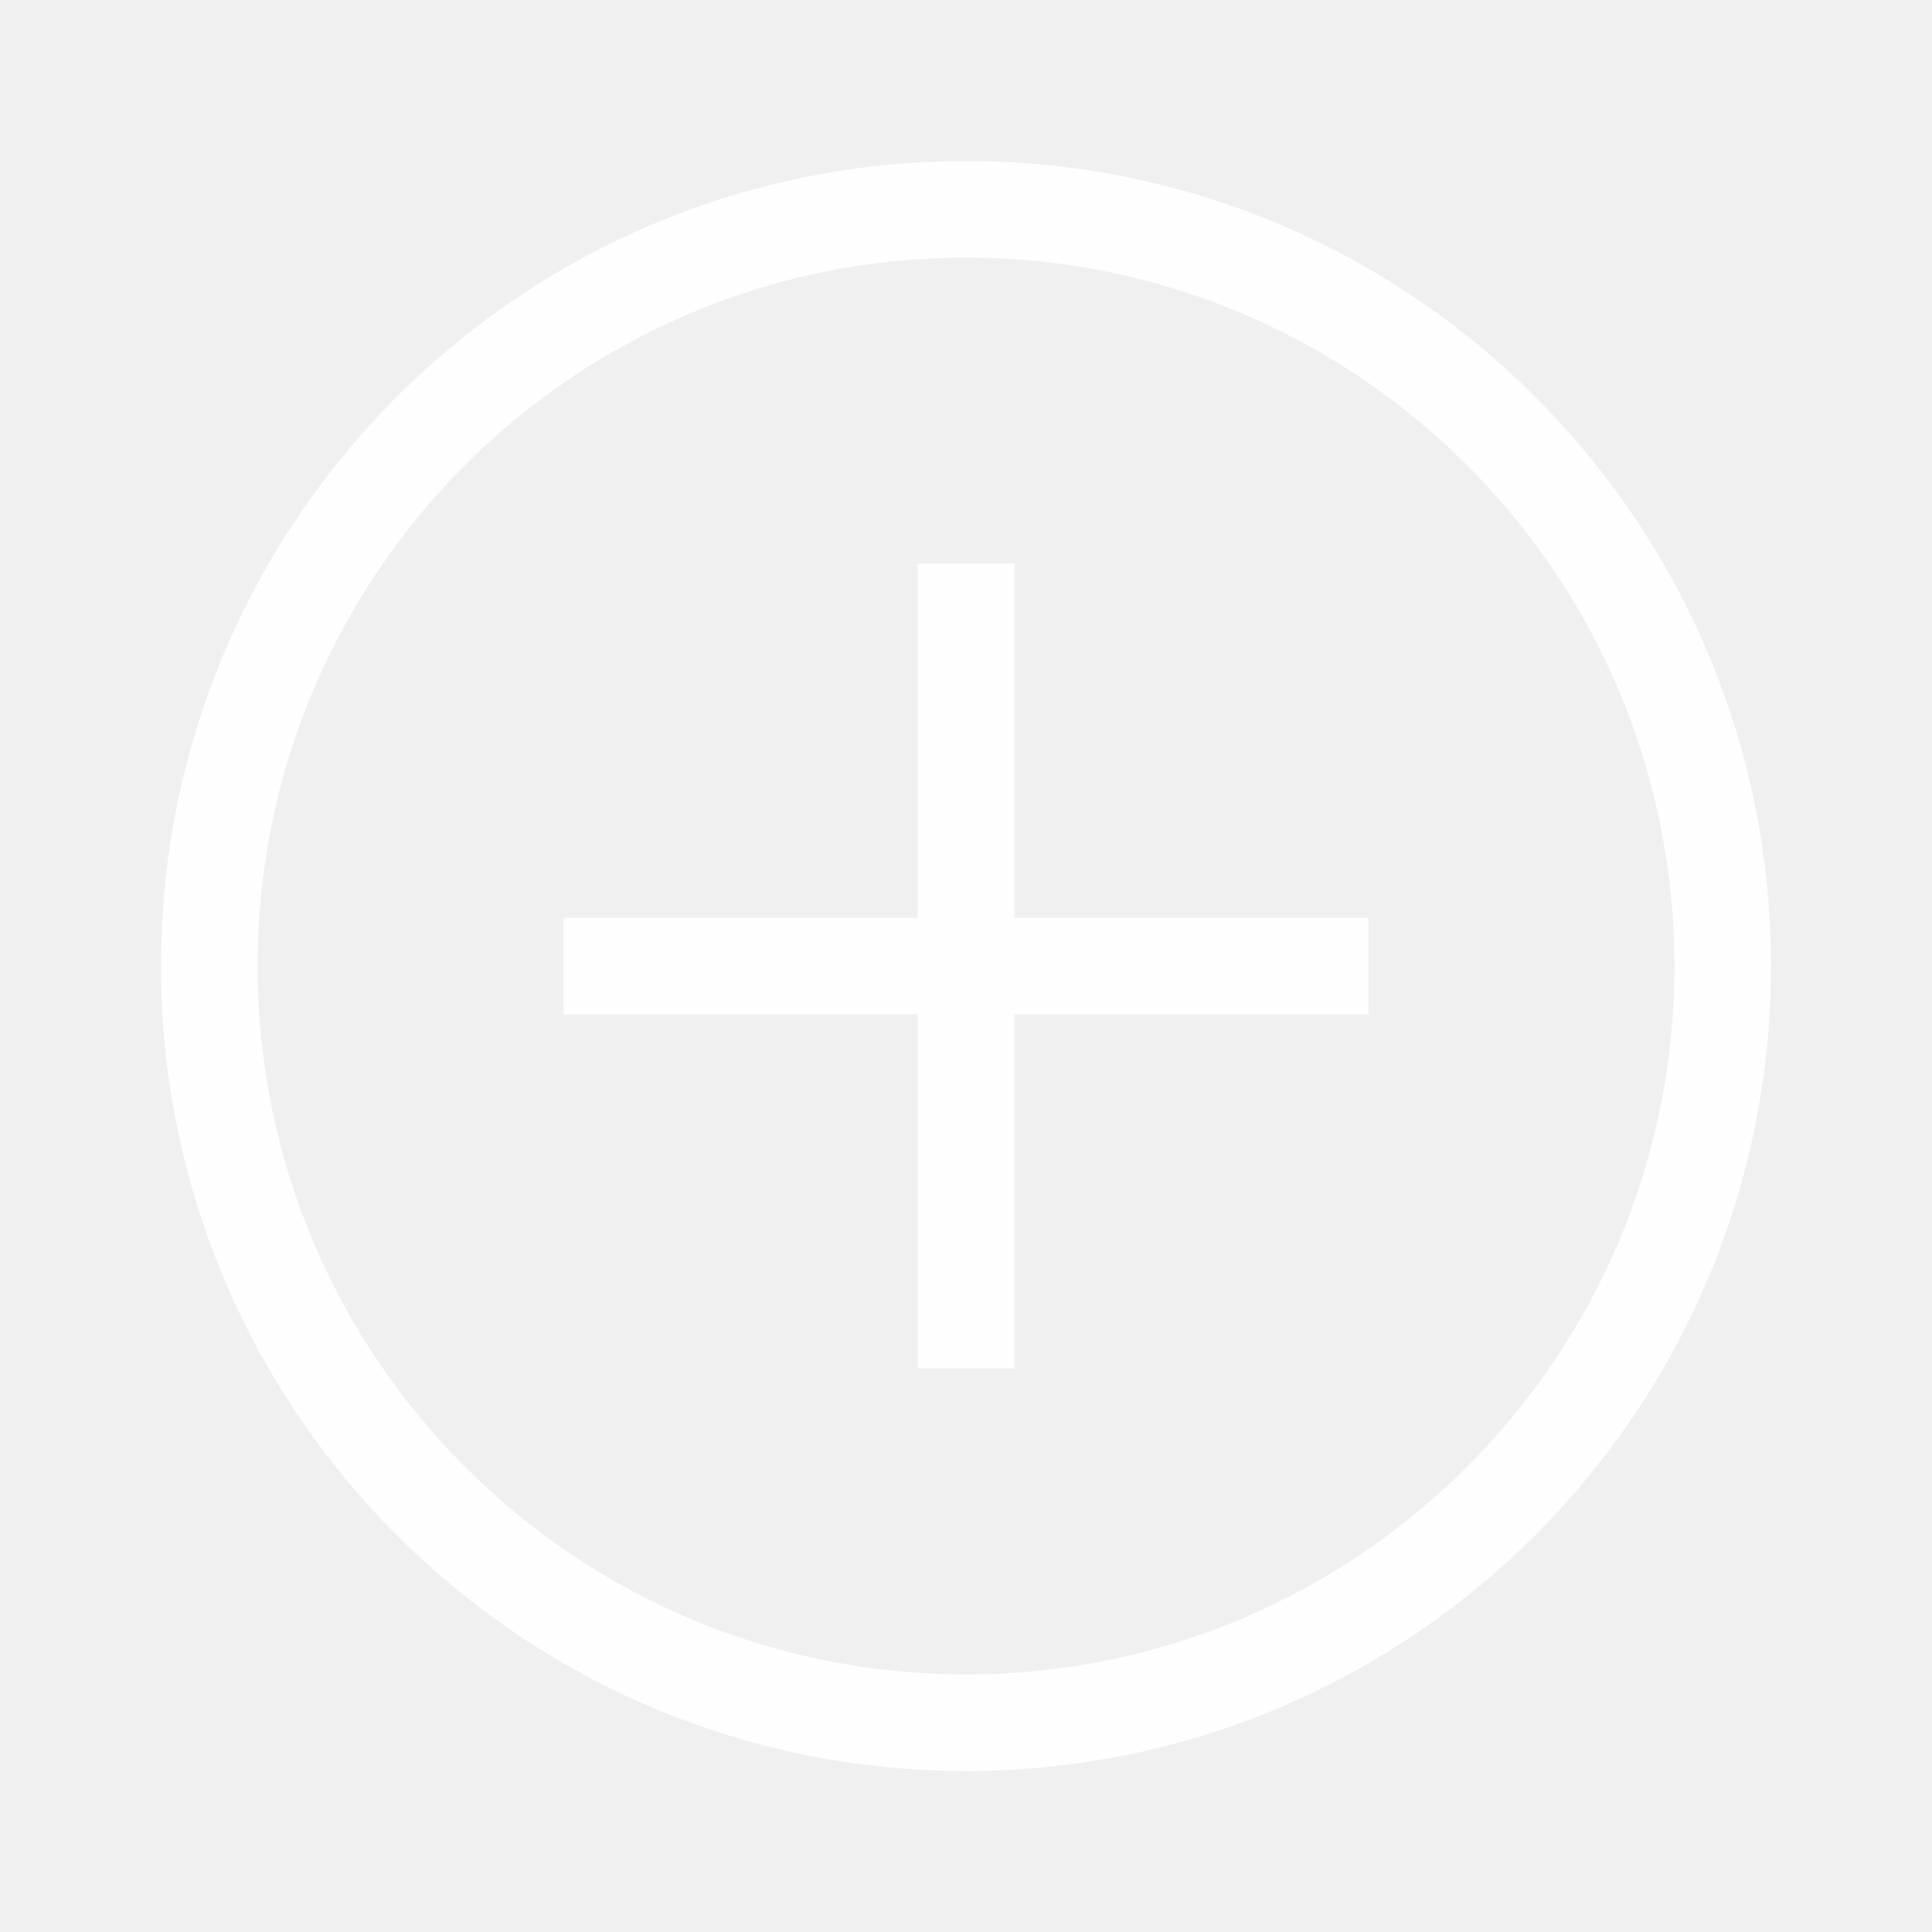
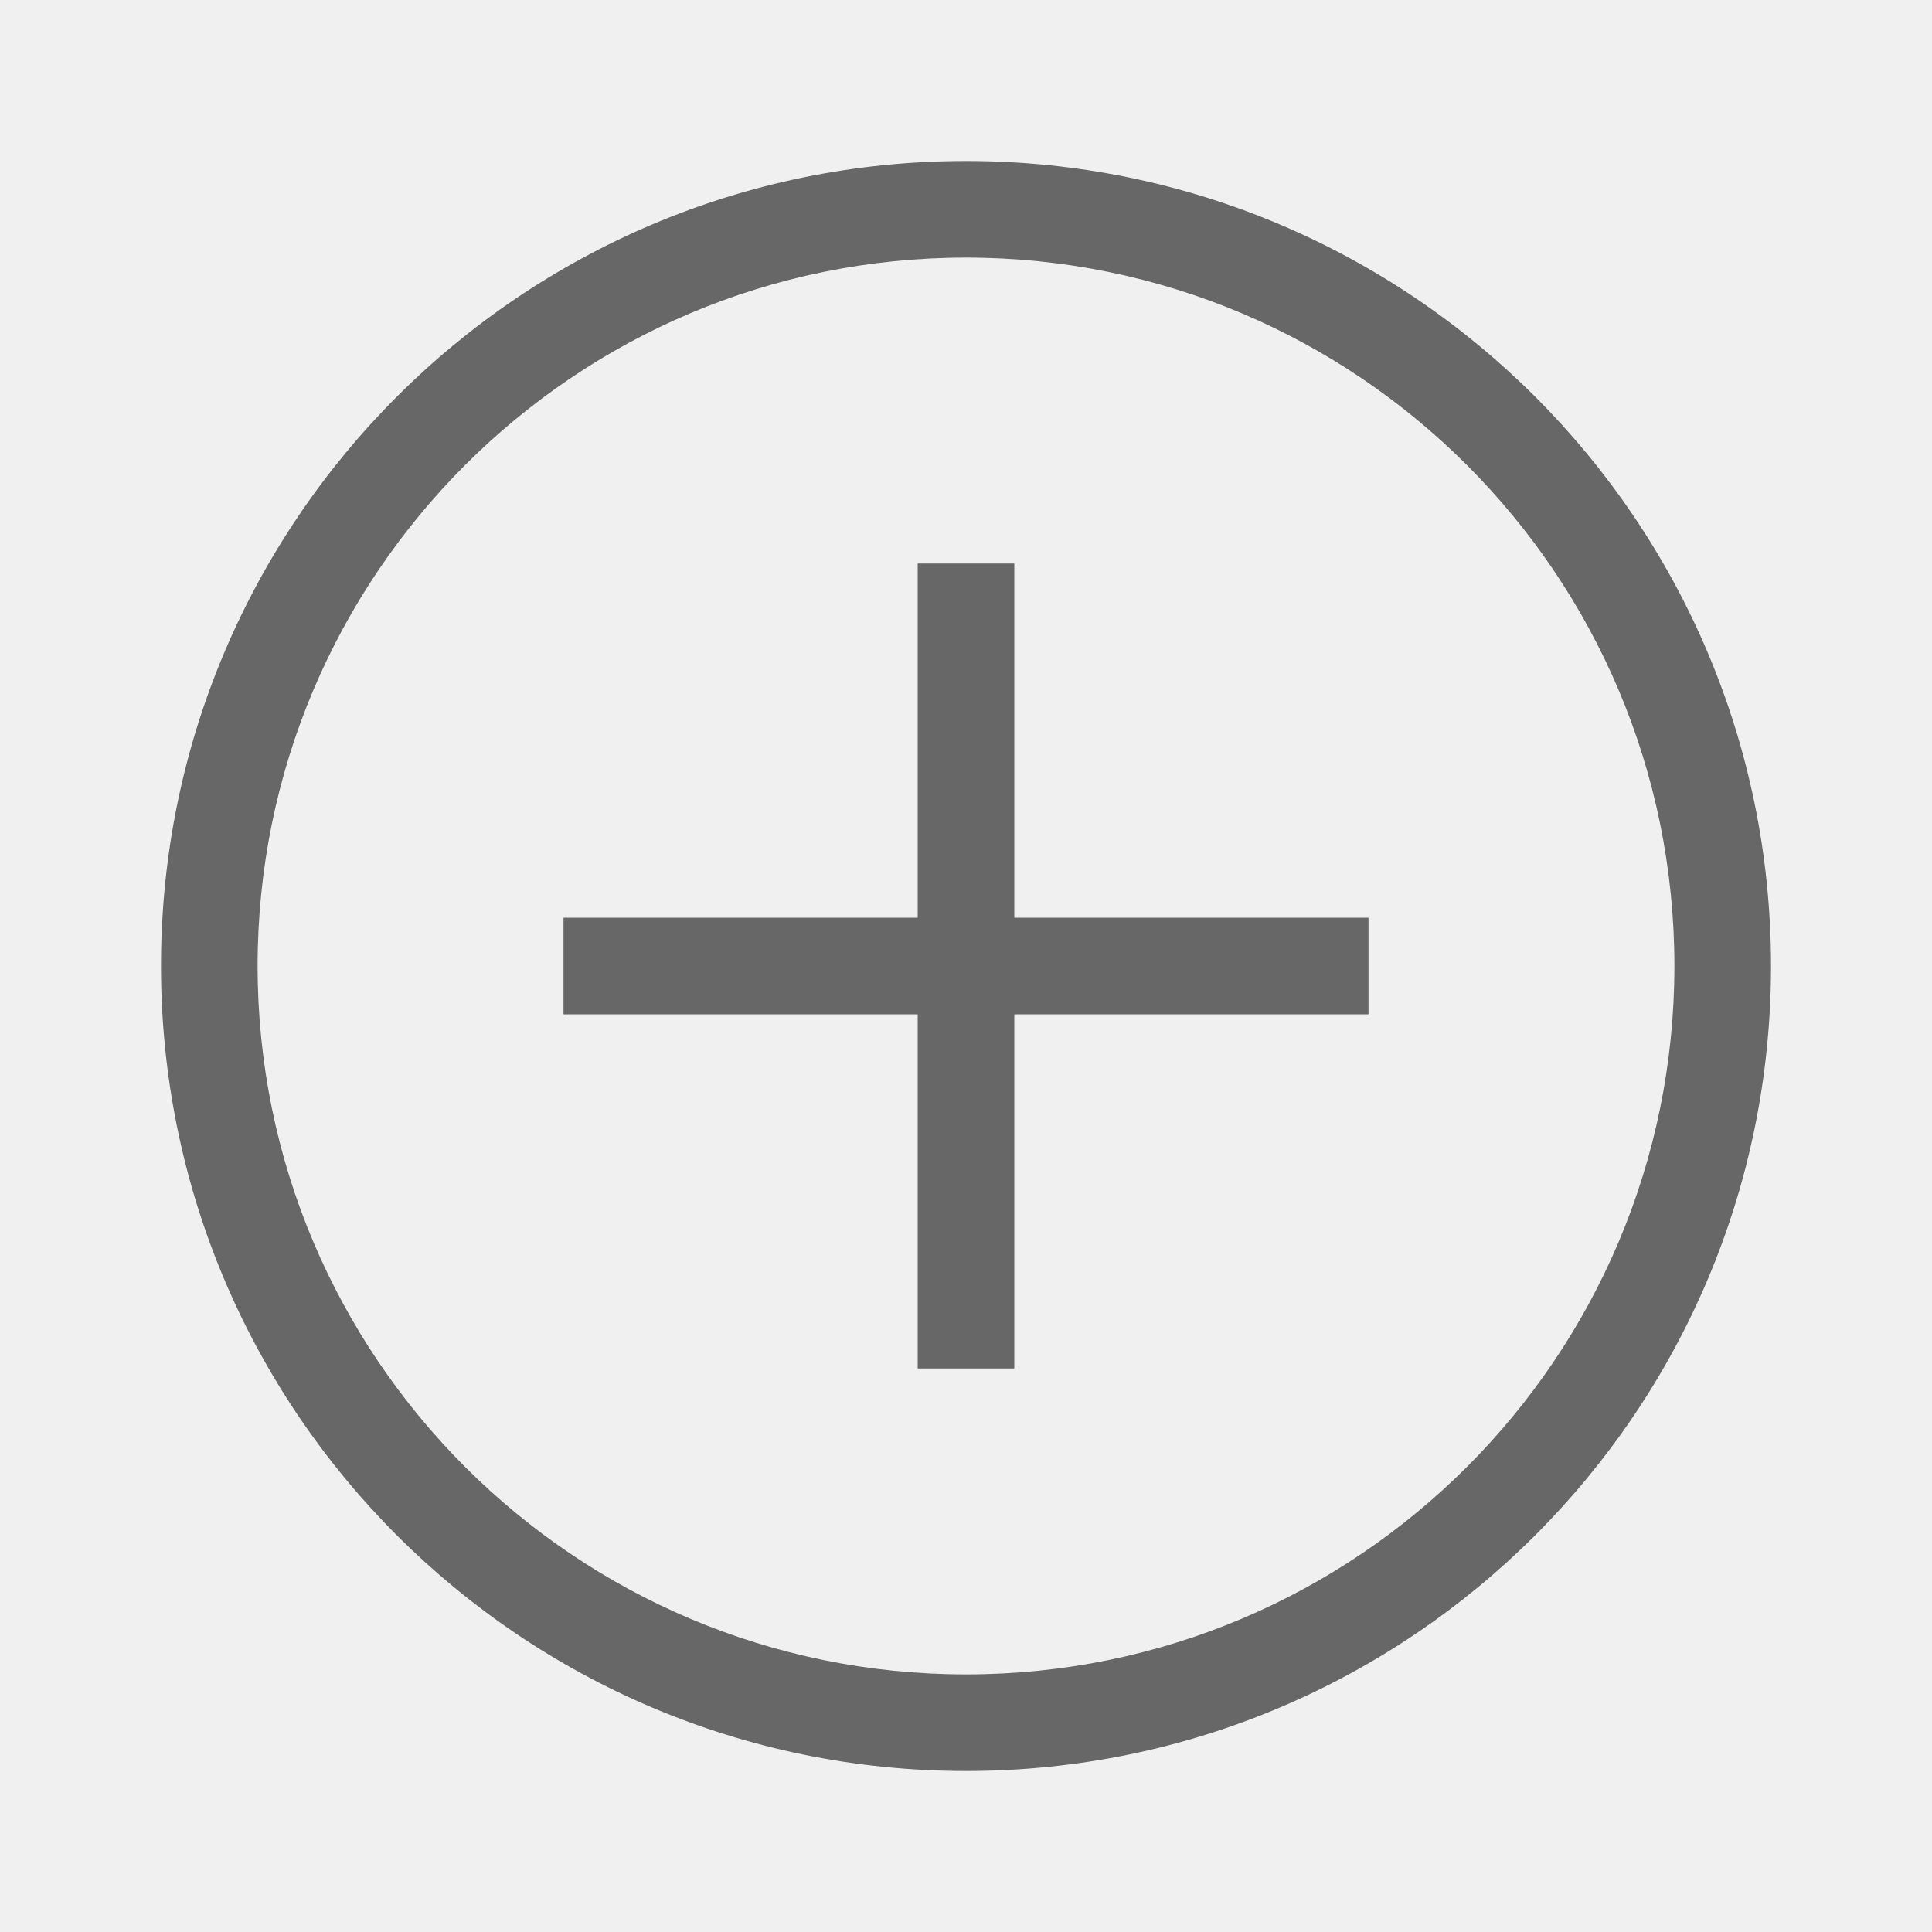
<svg xmlns="http://www.w3.org/2000/svg" width="24" height="24" viewBox="0 0 24 24" fill="none">
-   <path fill-rule="evenodd" clip-rule="evenodd" d="M2 12C2 17.523 6.477 22 12 22C17.523 22 22 17.523 22 12C22 6.477 17.523 2 12 2C6.477 2 2 6.477 2 12ZM20.8 12C20.8 16.86 16.86 20.8 12 20.8C7.14 20.8 3.2 16.86 3.2 12C3.2 7.14 7.14 3.2 12 3.2C16.86 3.2 20.8 7.14 20.8 12ZM17 11.4V12.6H12.6V17H11.4V12.6H7V11.4H11.4V7H12.6V11.4H17Z" fill="#fff" fill-opacity="0.9" />
+   <path fill-rule="evenodd" clip-rule="evenodd" d="M2 12C2 17.523 6.477 22 12 22C17.523 22 22 17.523 22 12C22 6.477 17.523 2 12 2C6.477 2 2 6.477 2 12ZM20.8 12C20.8 16.86 16.86 20.8 12 20.8C7.14 20.8 3.2 16.86 3.2 12C3.2 7.14 7.14 3.2 12 3.2C16.86 3.2 20.8 7.14 20.8 12ZM17 11.4V12.6H12.6V17H11.4V12.6H7V11.4H11.4V7H12.6V11.4H17Z" fill="rgb(88,88,88)" fill-opacity="0.9" />
</svg>
